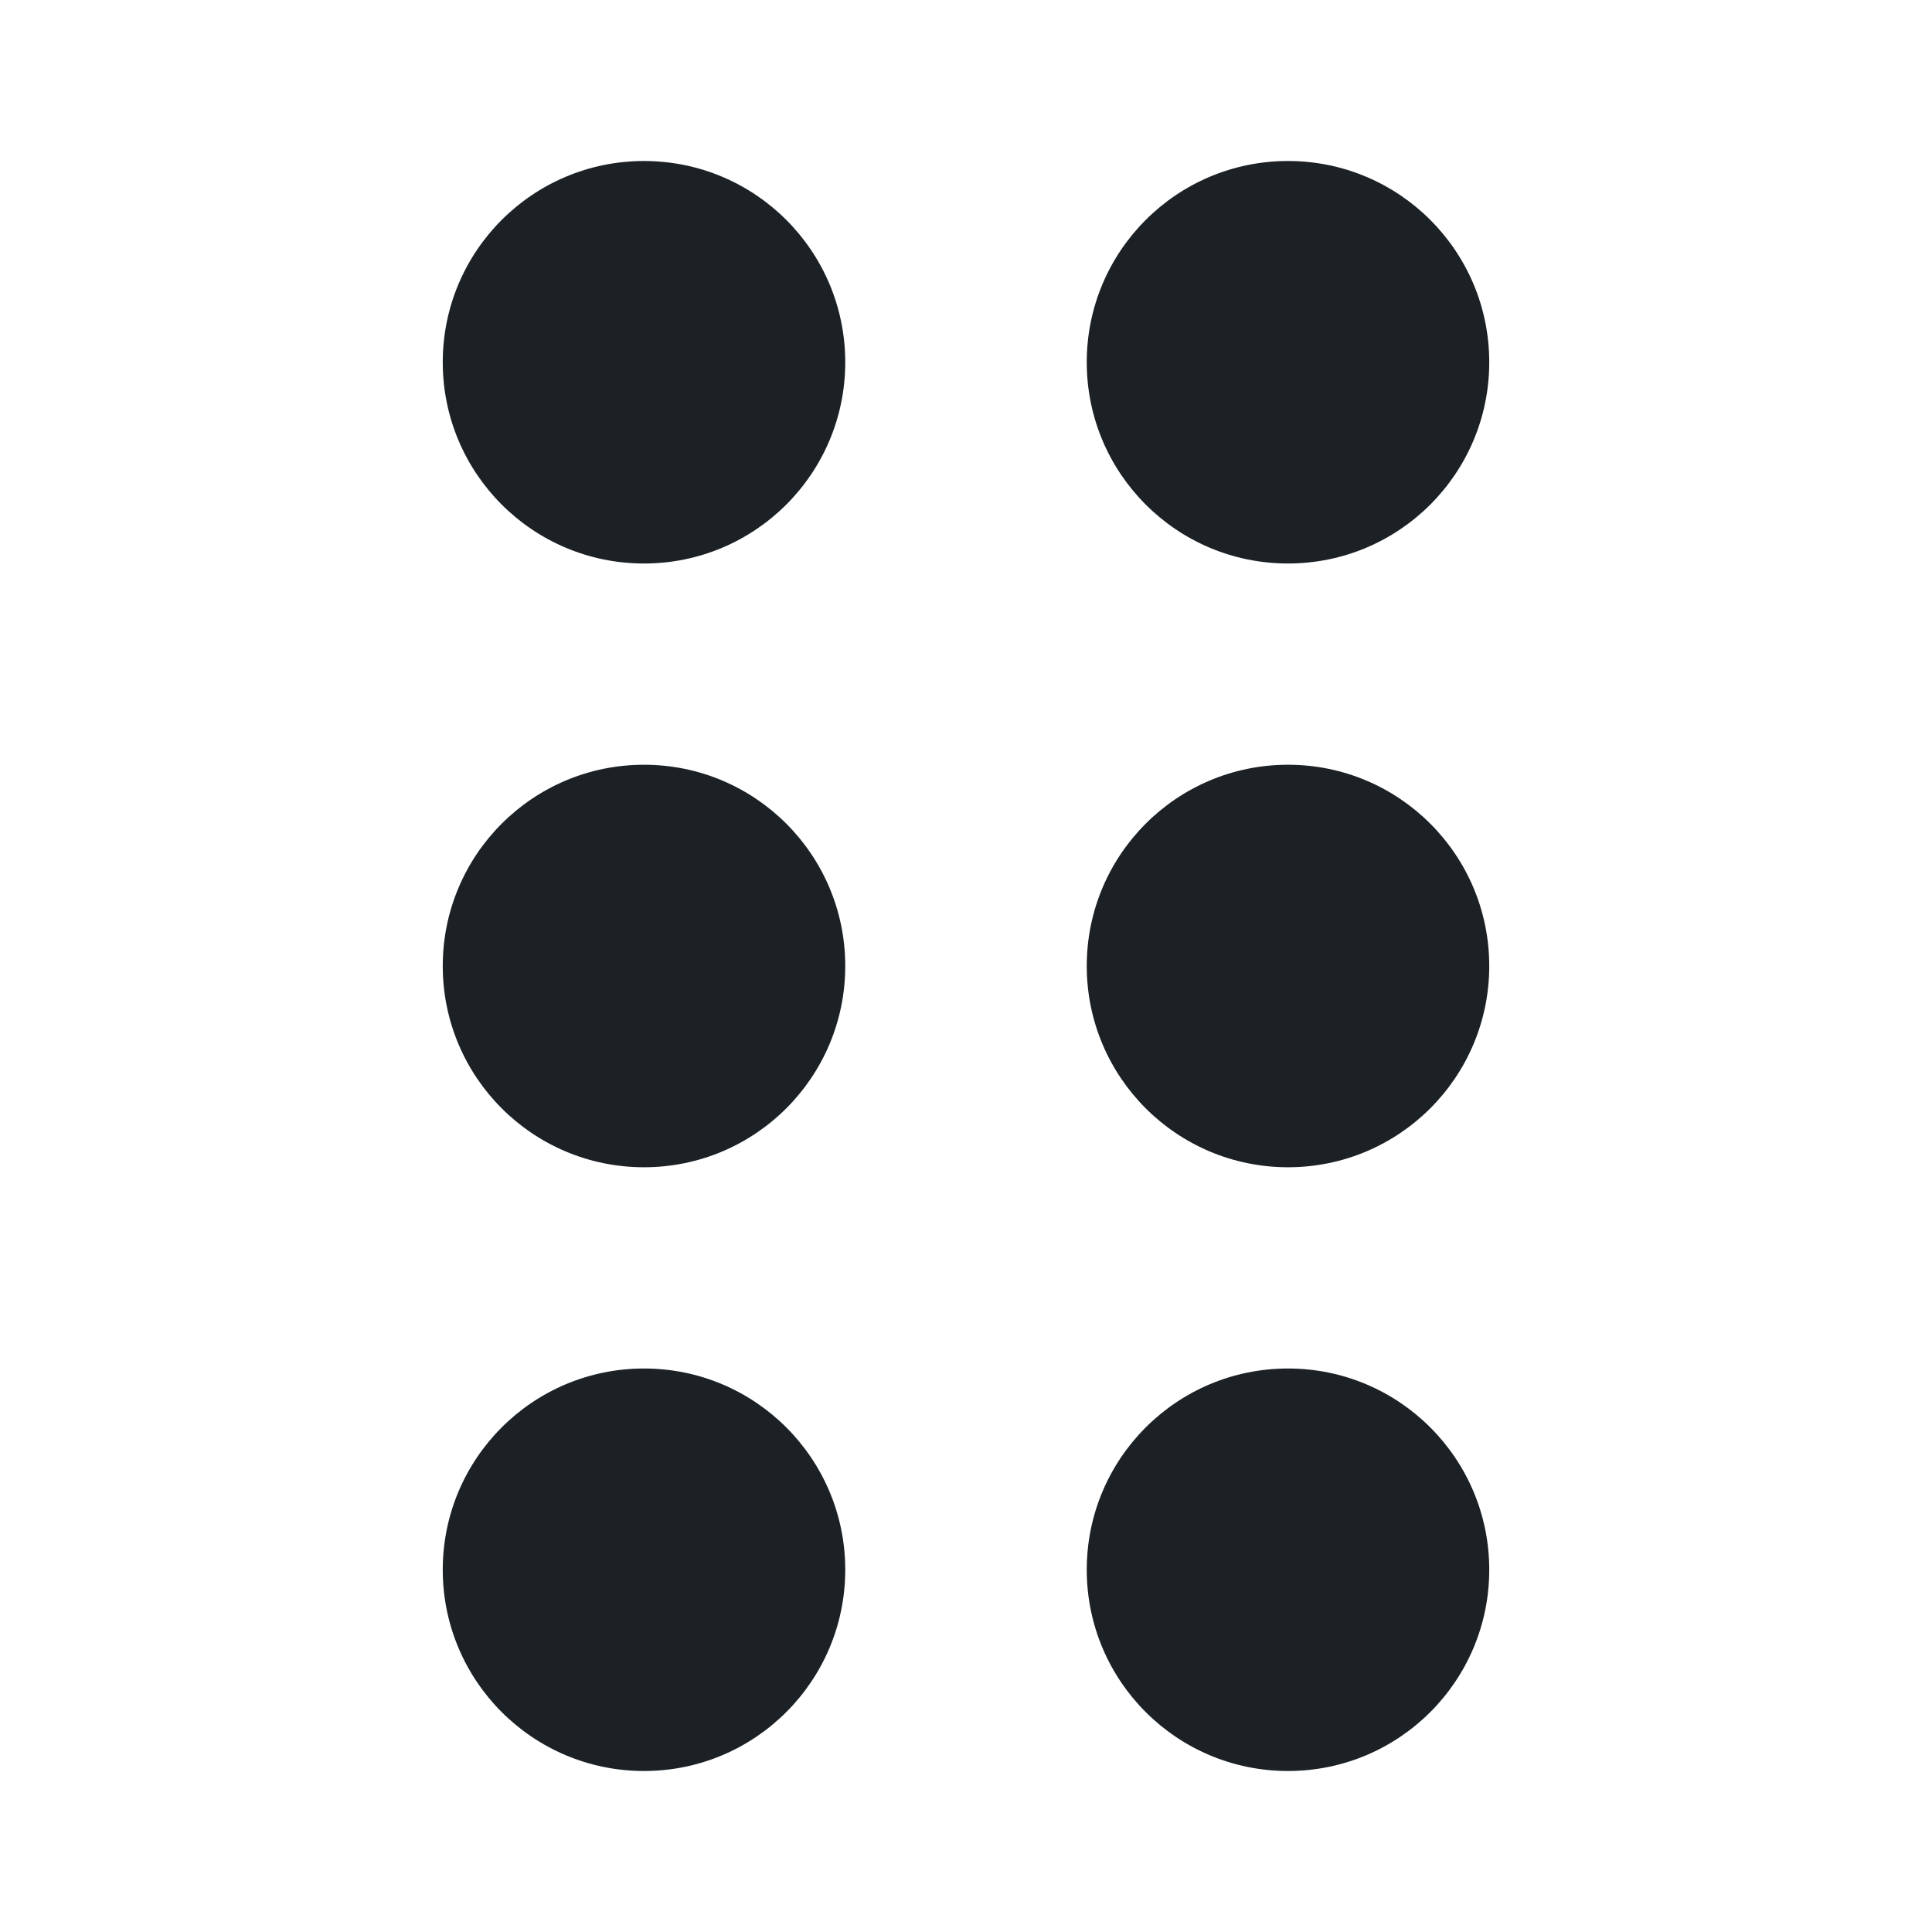
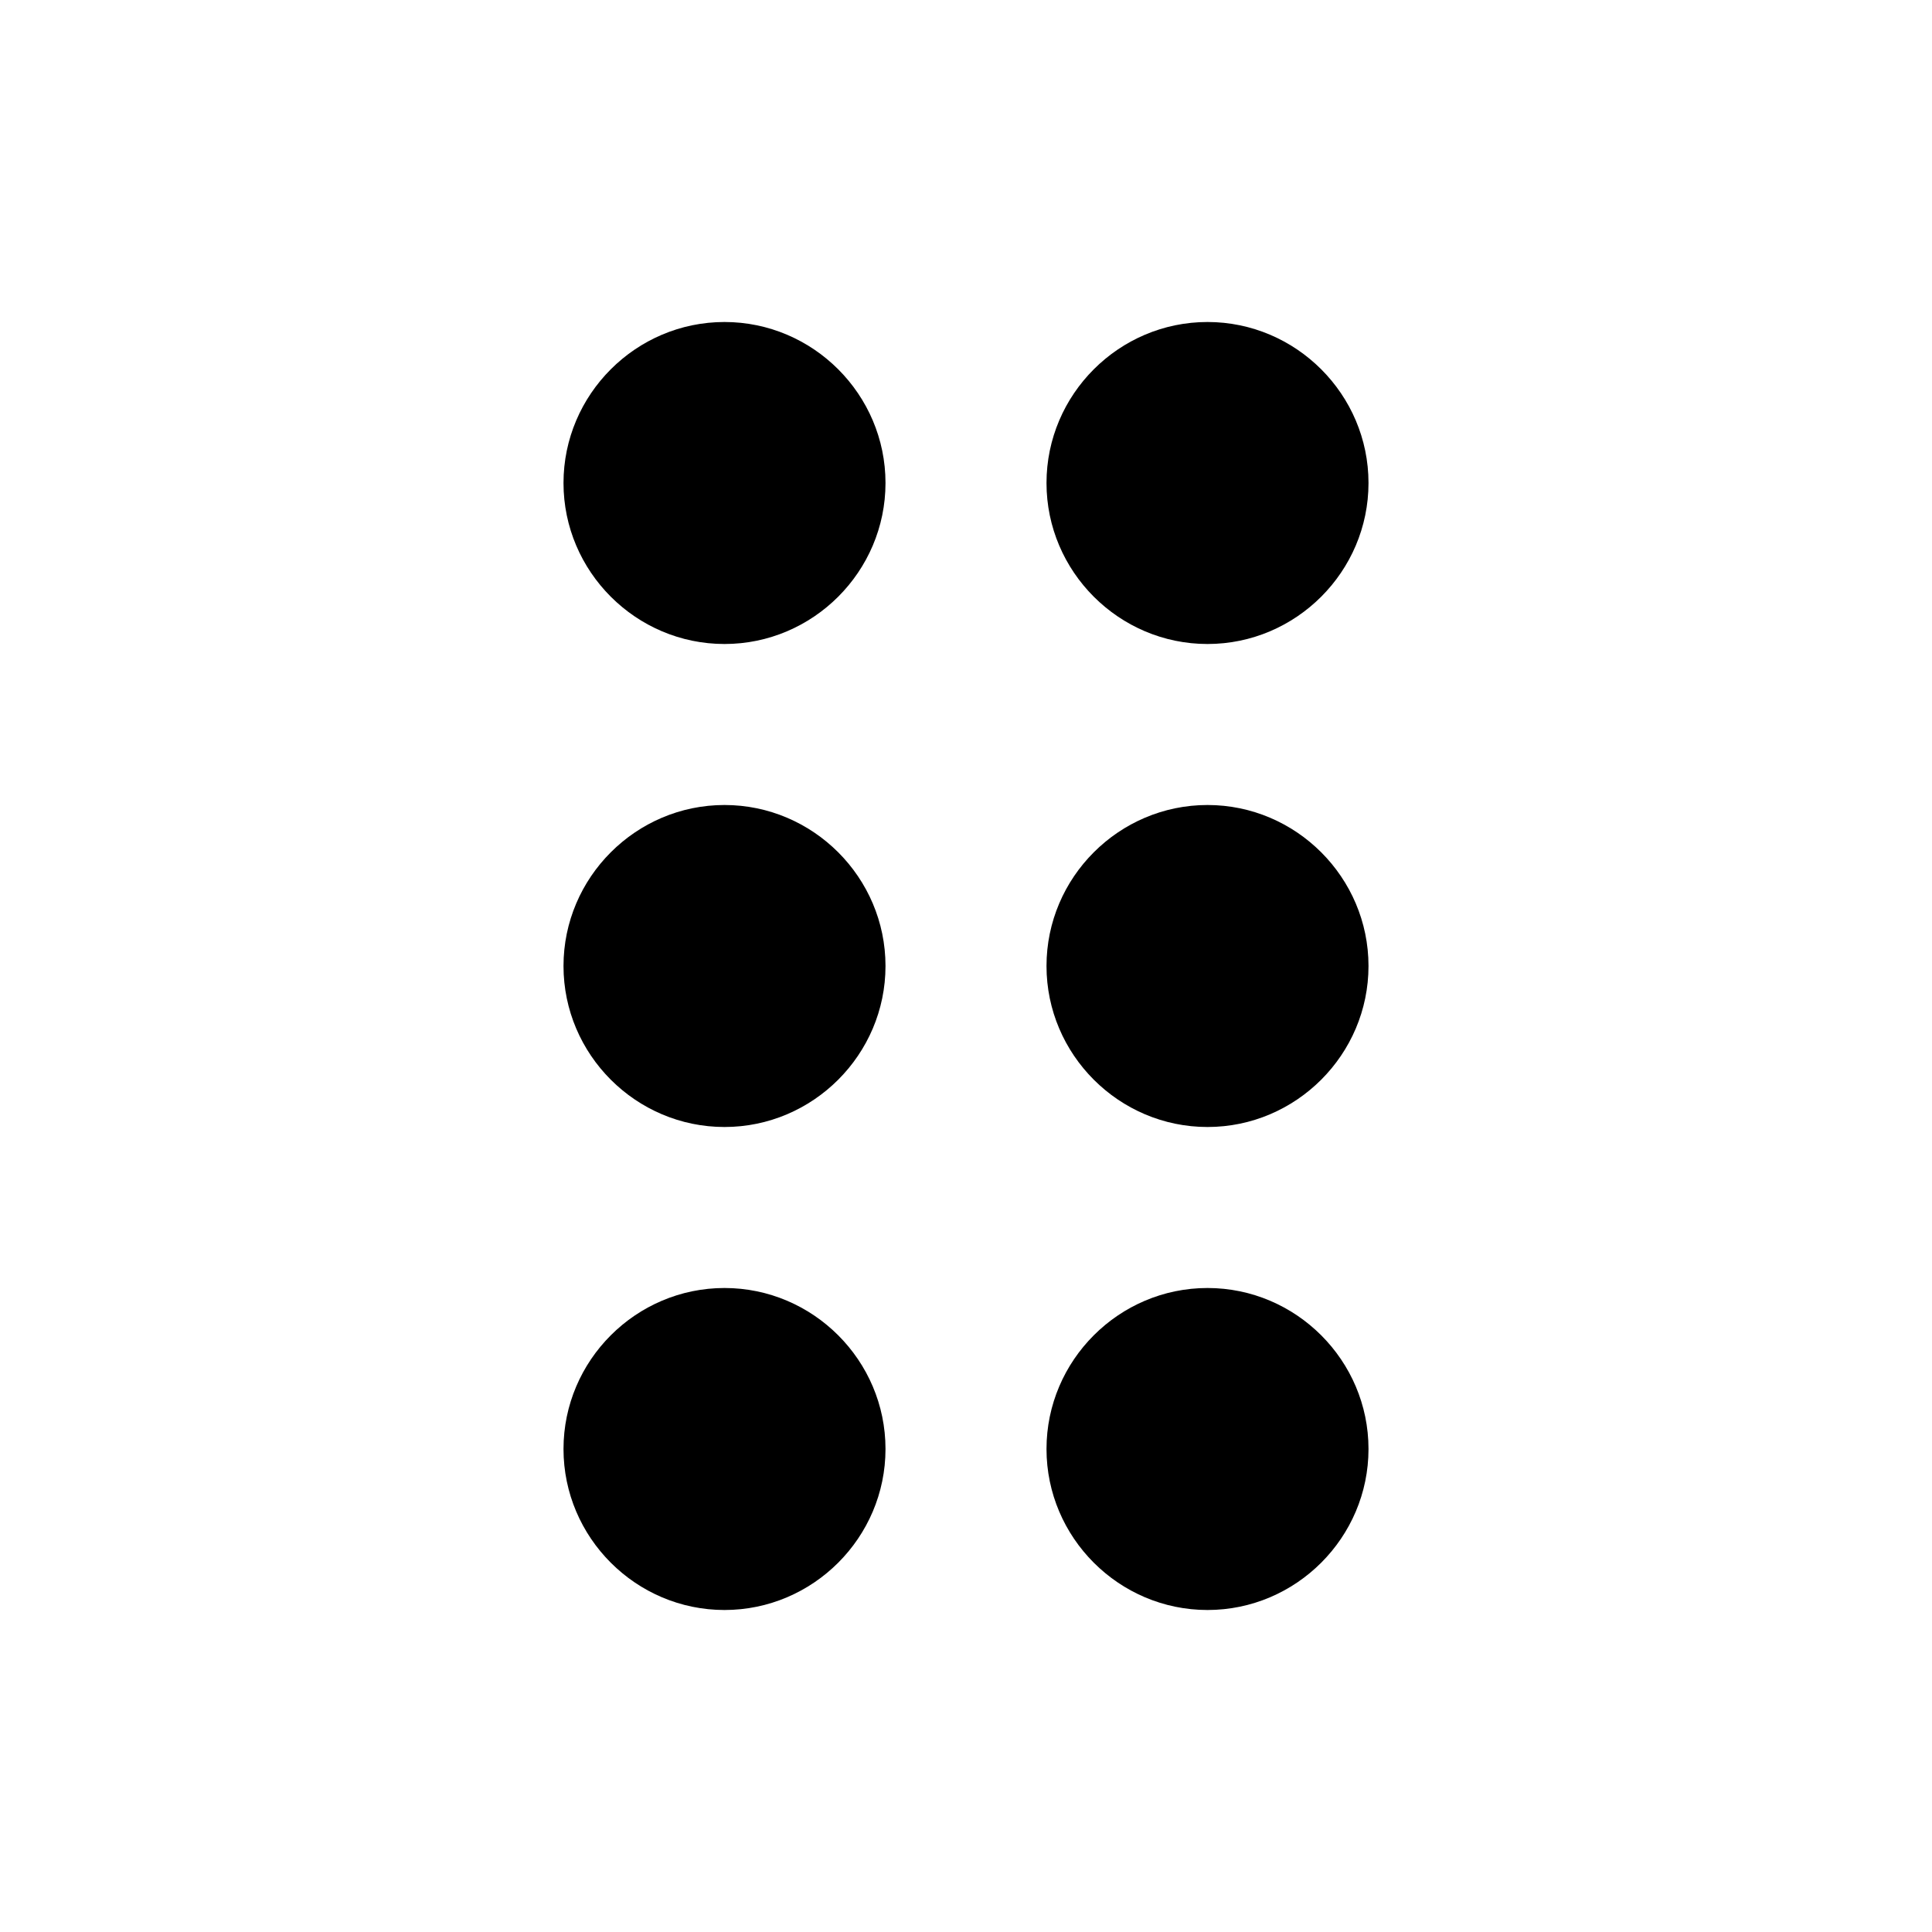
<svg xmlns="http://www.w3.org/2000/svg" width="24" height="24" viewBox="0 0 24 24" fill="none">
-   <path d="M18.5 4.5C18.5 5.881 17.381 7 16 7C14.619 7 13.5 5.881 13.5 4.5C13.5 3.119 14.619 2 16 2C17.381 2 18.5 3.119 18.5 4.5Z" fill="#1C2125" />
-   <path d="M18.5 12C18.5 13.381 17.381 14.5 16 14.5C14.619 14.5 13.5 13.381 13.5 12C13.5 10.619 14.619 9.5 16 9.5C17.381 9.5 18.5 10.619 18.5 12Z" fill="#1C2125" />
-   <path d="M18.5 19.5C18.5 20.881 17.381 22 16 22C14.619 22 13.5 20.881 13.5 19.5C13.5 18.119 14.619 17 16 17C17.381 17 18.5 18.119 18.5 19.5Z" fill="#1C2125" />
-   <path d="M10.5 4.5C10.5 5.881 9.381 7 8 7C6.619 7 5.5 5.881 5.5 4.5C5.5 3.119 6.619 2 8 2C9.381 2 10.5 3.119 10.5 4.5Z" fill="#1C2125" />
-   <path d="M10.5 12C10.5 13.381 9.381 14.5 8 14.5C6.619 14.5 5.5 13.381 5.5 12C5.5 10.619 6.619 9.5 8 9.5C9.381 9.5 10.5 10.619 10.5 12Z" fill="#1C2125" />
-   <path d="M10.5 19.5C10.5 20.881 9.381 22 8 22C6.619 22 5.5 20.881 5.5 19.5C5.5 18.119 6.619 17 8 17C9.381 17 10.5 18.119 10.5 19.5Z" fill="#1C2125" />
+   <path d="M11 18C11 19.1 10.1 20 9 20C7.9 20 7 19.1 7 18C7 16.9 7.9 16 9 16C10.1 16 11 16.9 11 18ZM9 10C7.9 10 7 10.9 7 12C7 13.1 7.9 14 9 14C10.1 14 11 13.1 11 12C11 10.9 10.1 10 9 10ZM9 4C7.9 4 7 4.9 7 6C7 7.1 7.9 8 9 8C10.1 8 11 7.1 11 6C11 4.9 10.1 4 9 4ZM15 8C16.1 8 17 7.1 17 6C17 4.9 16.1 4 15 4C13.9 4 13 4.9 13 6C13 7.1 13.9 8 15 8ZM15 10C13.9 10 13 10.9 13 12C13 13.1 13.9 14 15 14C16.1 14 17 13.1 17 12C17 10.9 16.1 10 15 10ZM15 16C13.9 16 13 16.9 13 18C13 19.1 13.9 20 15 20C16.1 20 17 19.1 17 18C17 16.9 16.1 16 15 16Z" fill="black" />
</svg>
